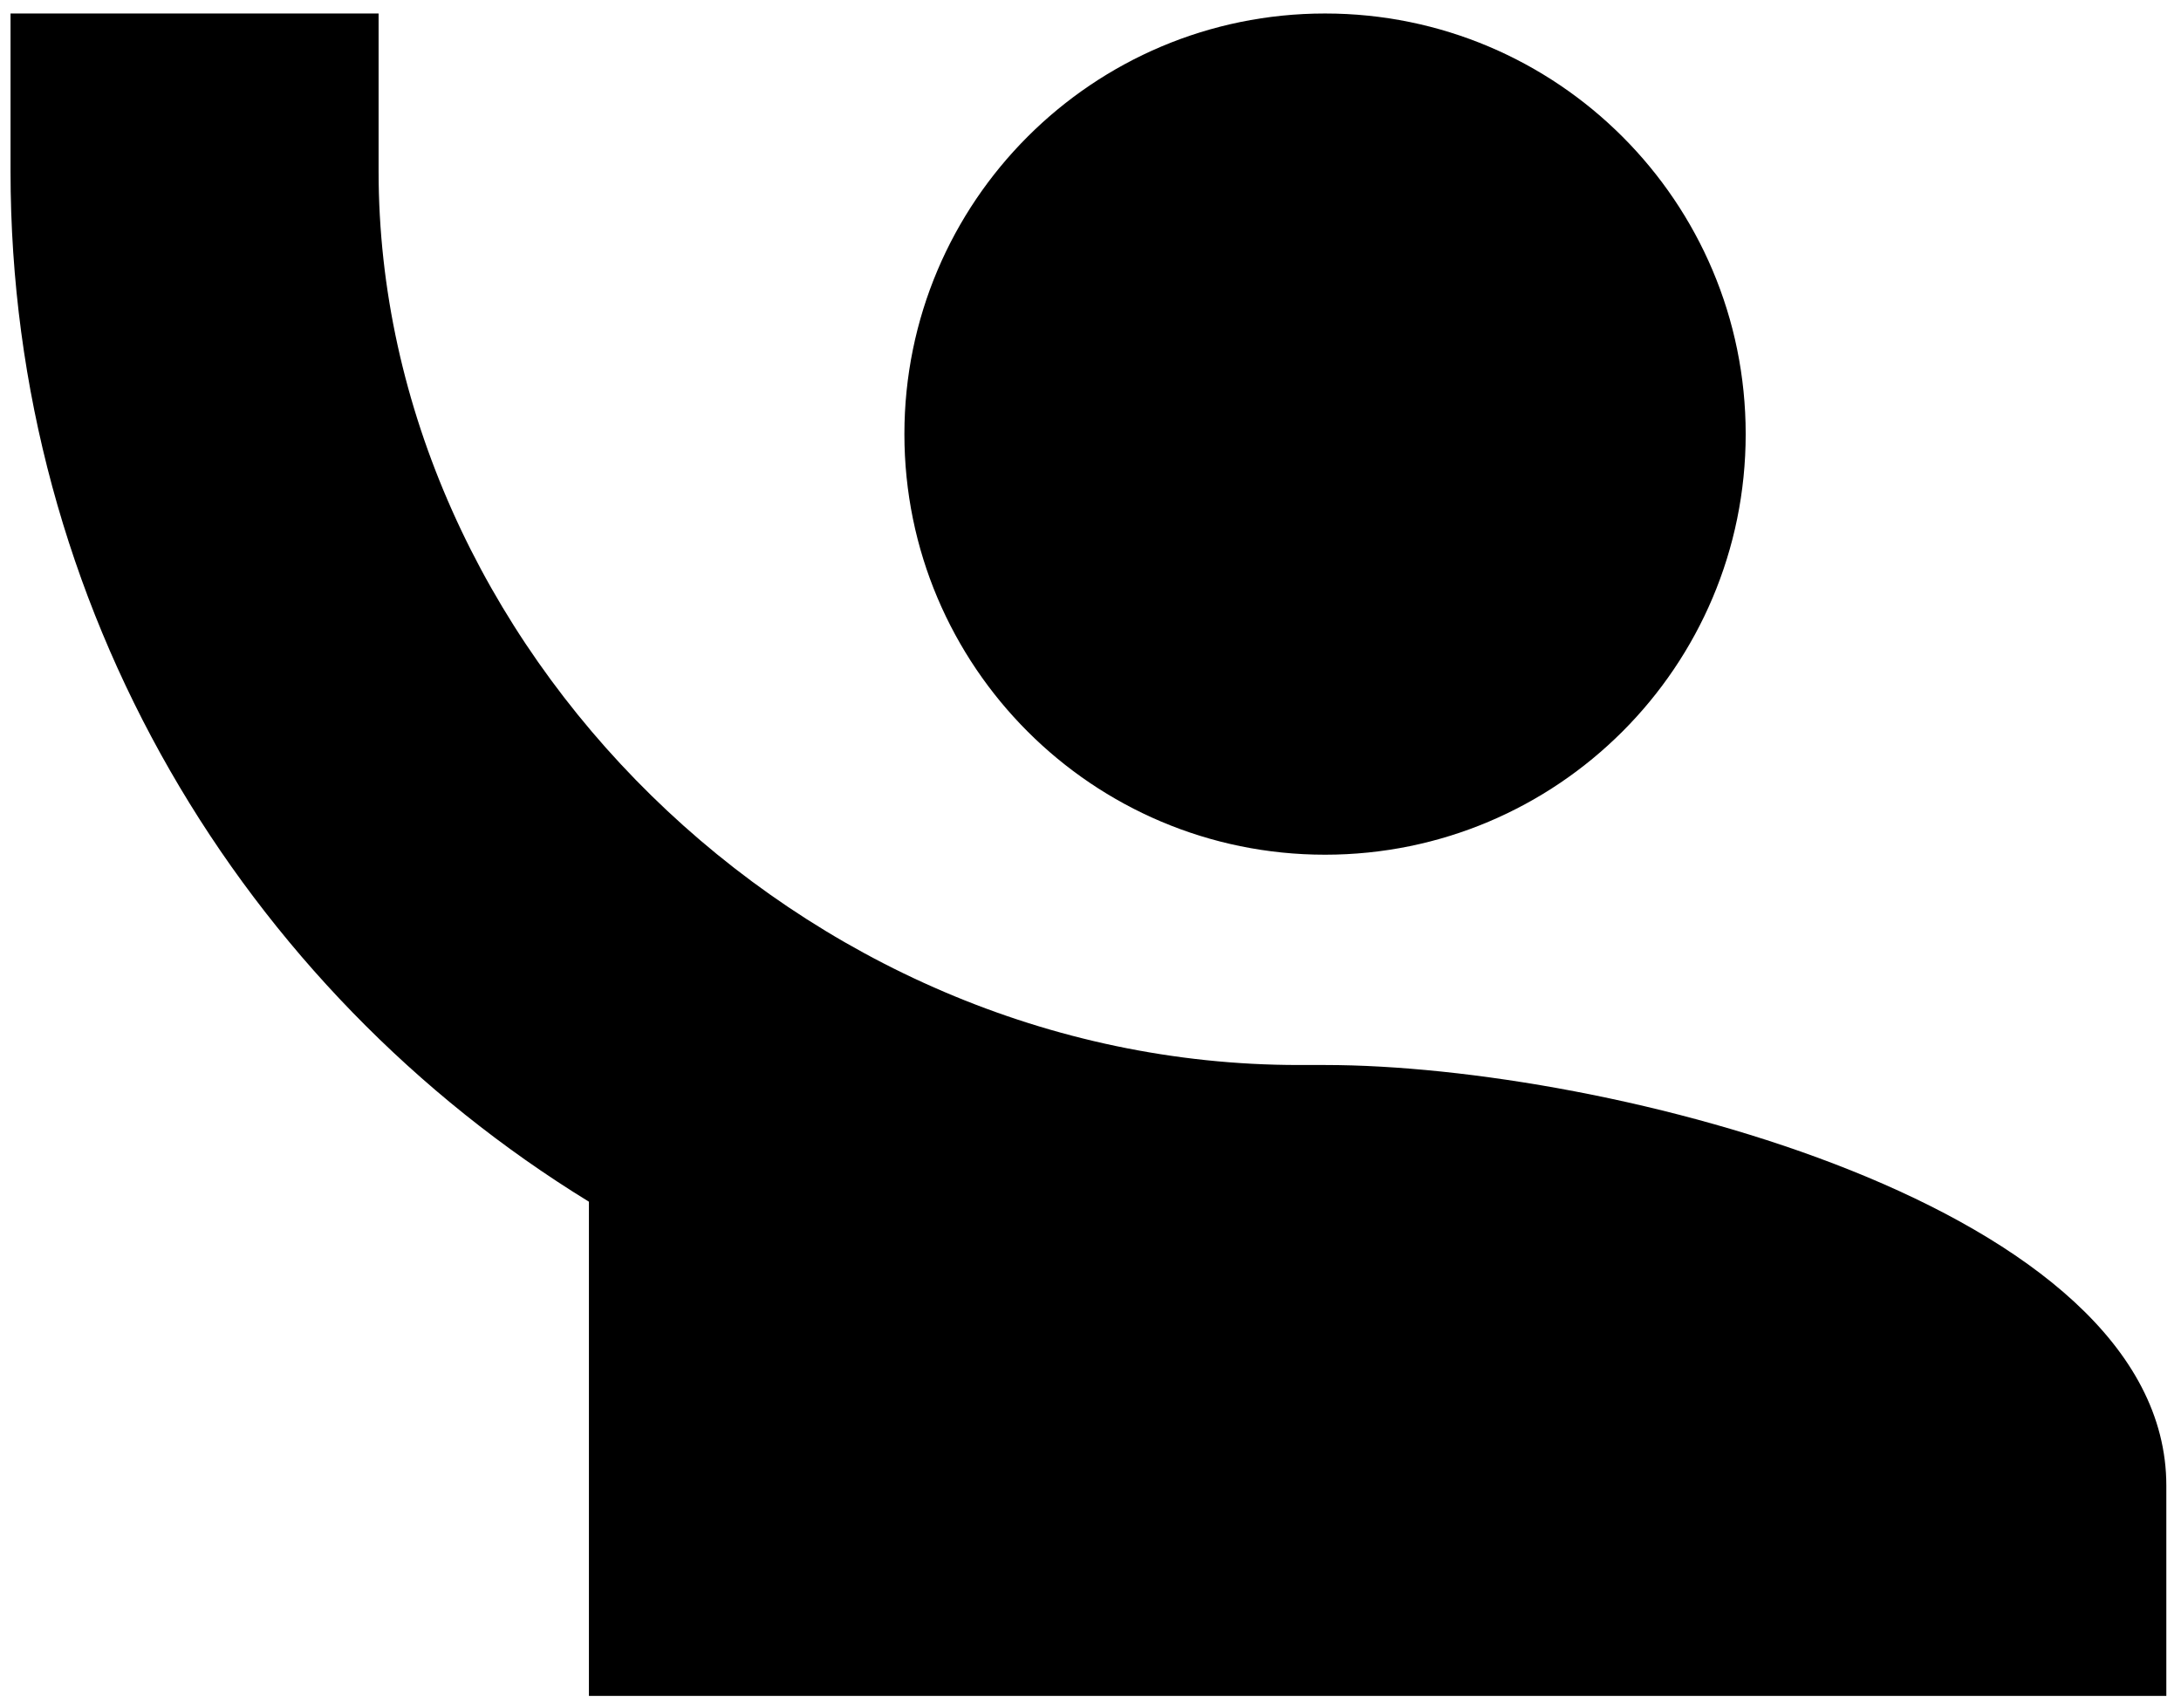
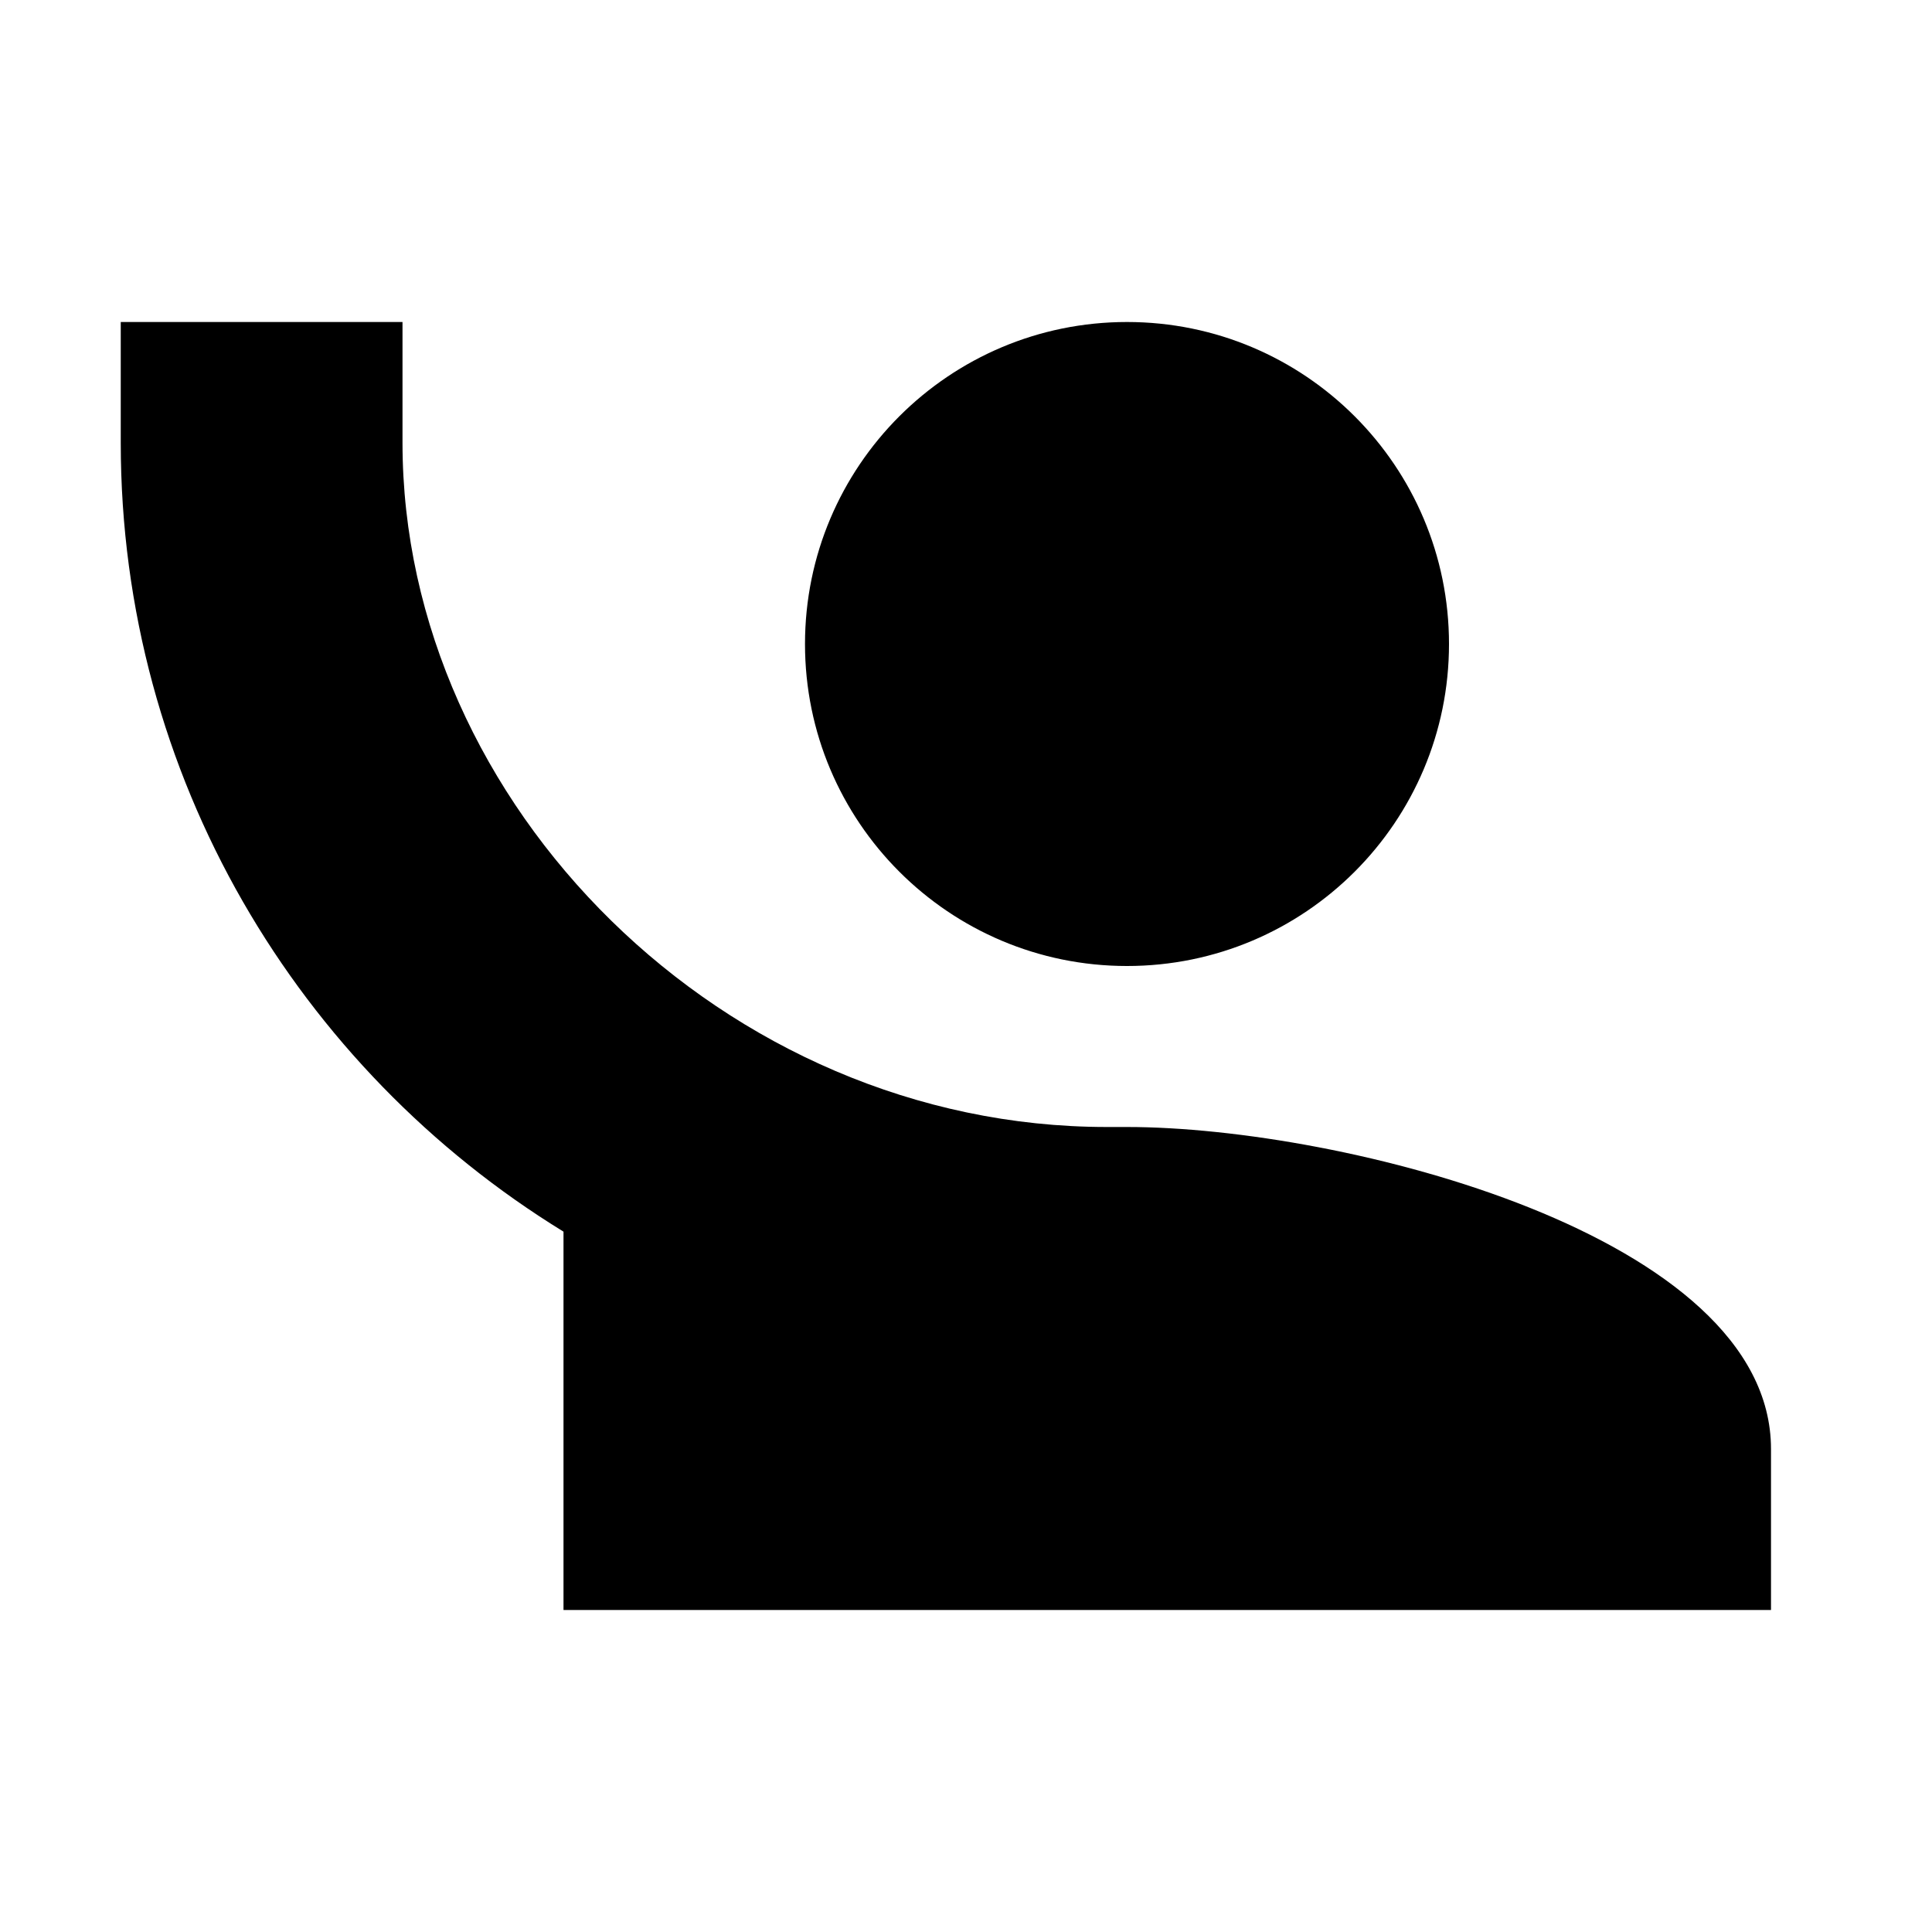
- <svg xmlns="http://www.w3.org/2000/svg" version="1.1" width="1308" height="1024" viewBox="0 0 1308 1024">
+ <svg xmlns="http://www.w3.org/2000/svg" version="1.1" width="1024" height="1024" viewBox="0 0 1024 1024">
  <g id="icomoon-ignore">
</g>
-   <path d="M6.316 8.095v94.601c0 261.731 139.379 490.666 346.872 618.063v296.418h946.014v-126.135c0-167.76-336.15-252.27-504.541-252.27 0 0-10.721 0-15.767 0-299.571 0-551.842-252.27-551.842-536.075v-94.601h-220.737zM794.661 8.095c-139.325 0-252.27 112.945-252.27 252.27s112.945 252.27 252.27 252.27c139.325 0 252.27-112.945 252.27-252.27s-112.945-252.27-252.27-252.27z" />
+   <path fill="#000" d="M64 170.667v64c0 177.067 94.293 331.947 234.667 418.133v200.533h640v-85.333c0-113.493-227.413-170.667-341.333-170.667 0 0-7.253 0-10.667 0-202.667 0-373.333-170.667-373.333-362.667v-64zM597.333 170.667c-94.257 0-170.667 76.41-170.667 170.667v0c0 94.257 76.41 170.667 170.667 170.667v0c94.257 0 170.667-76.41 170.667-170.667v0c0-94.257-76.41-170.667-170.667-170.667v0z" />
</svg>
